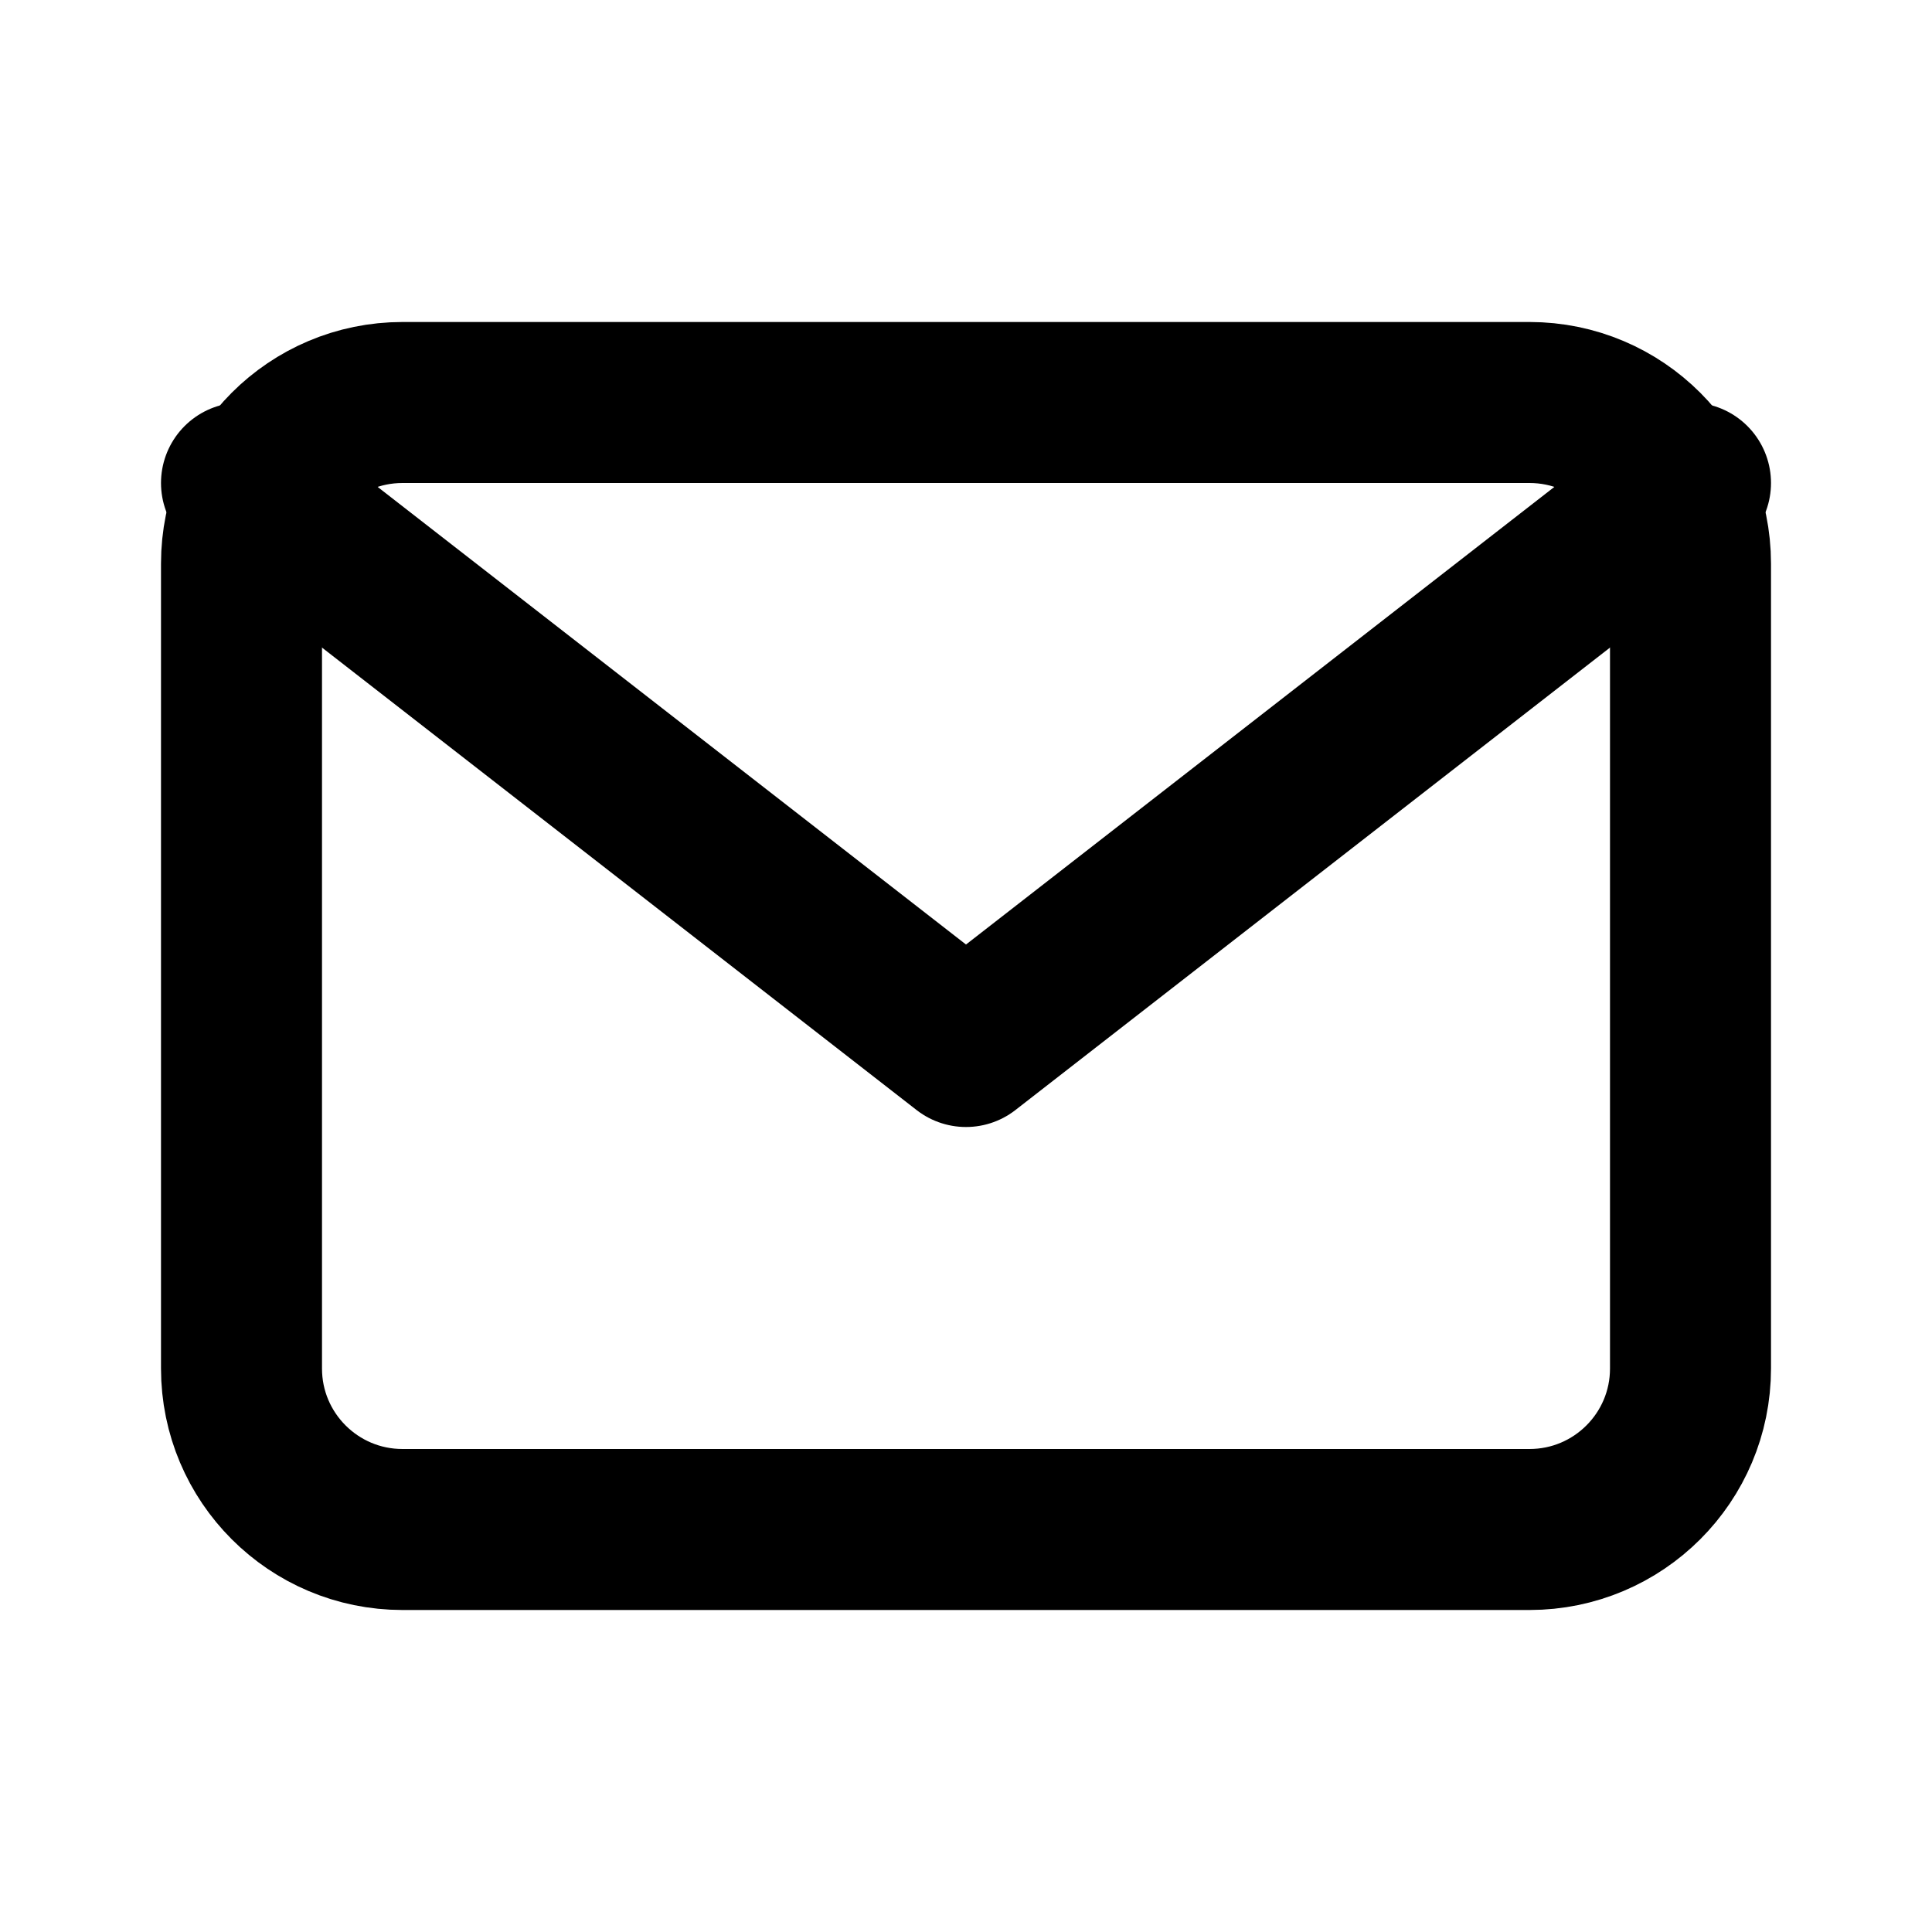
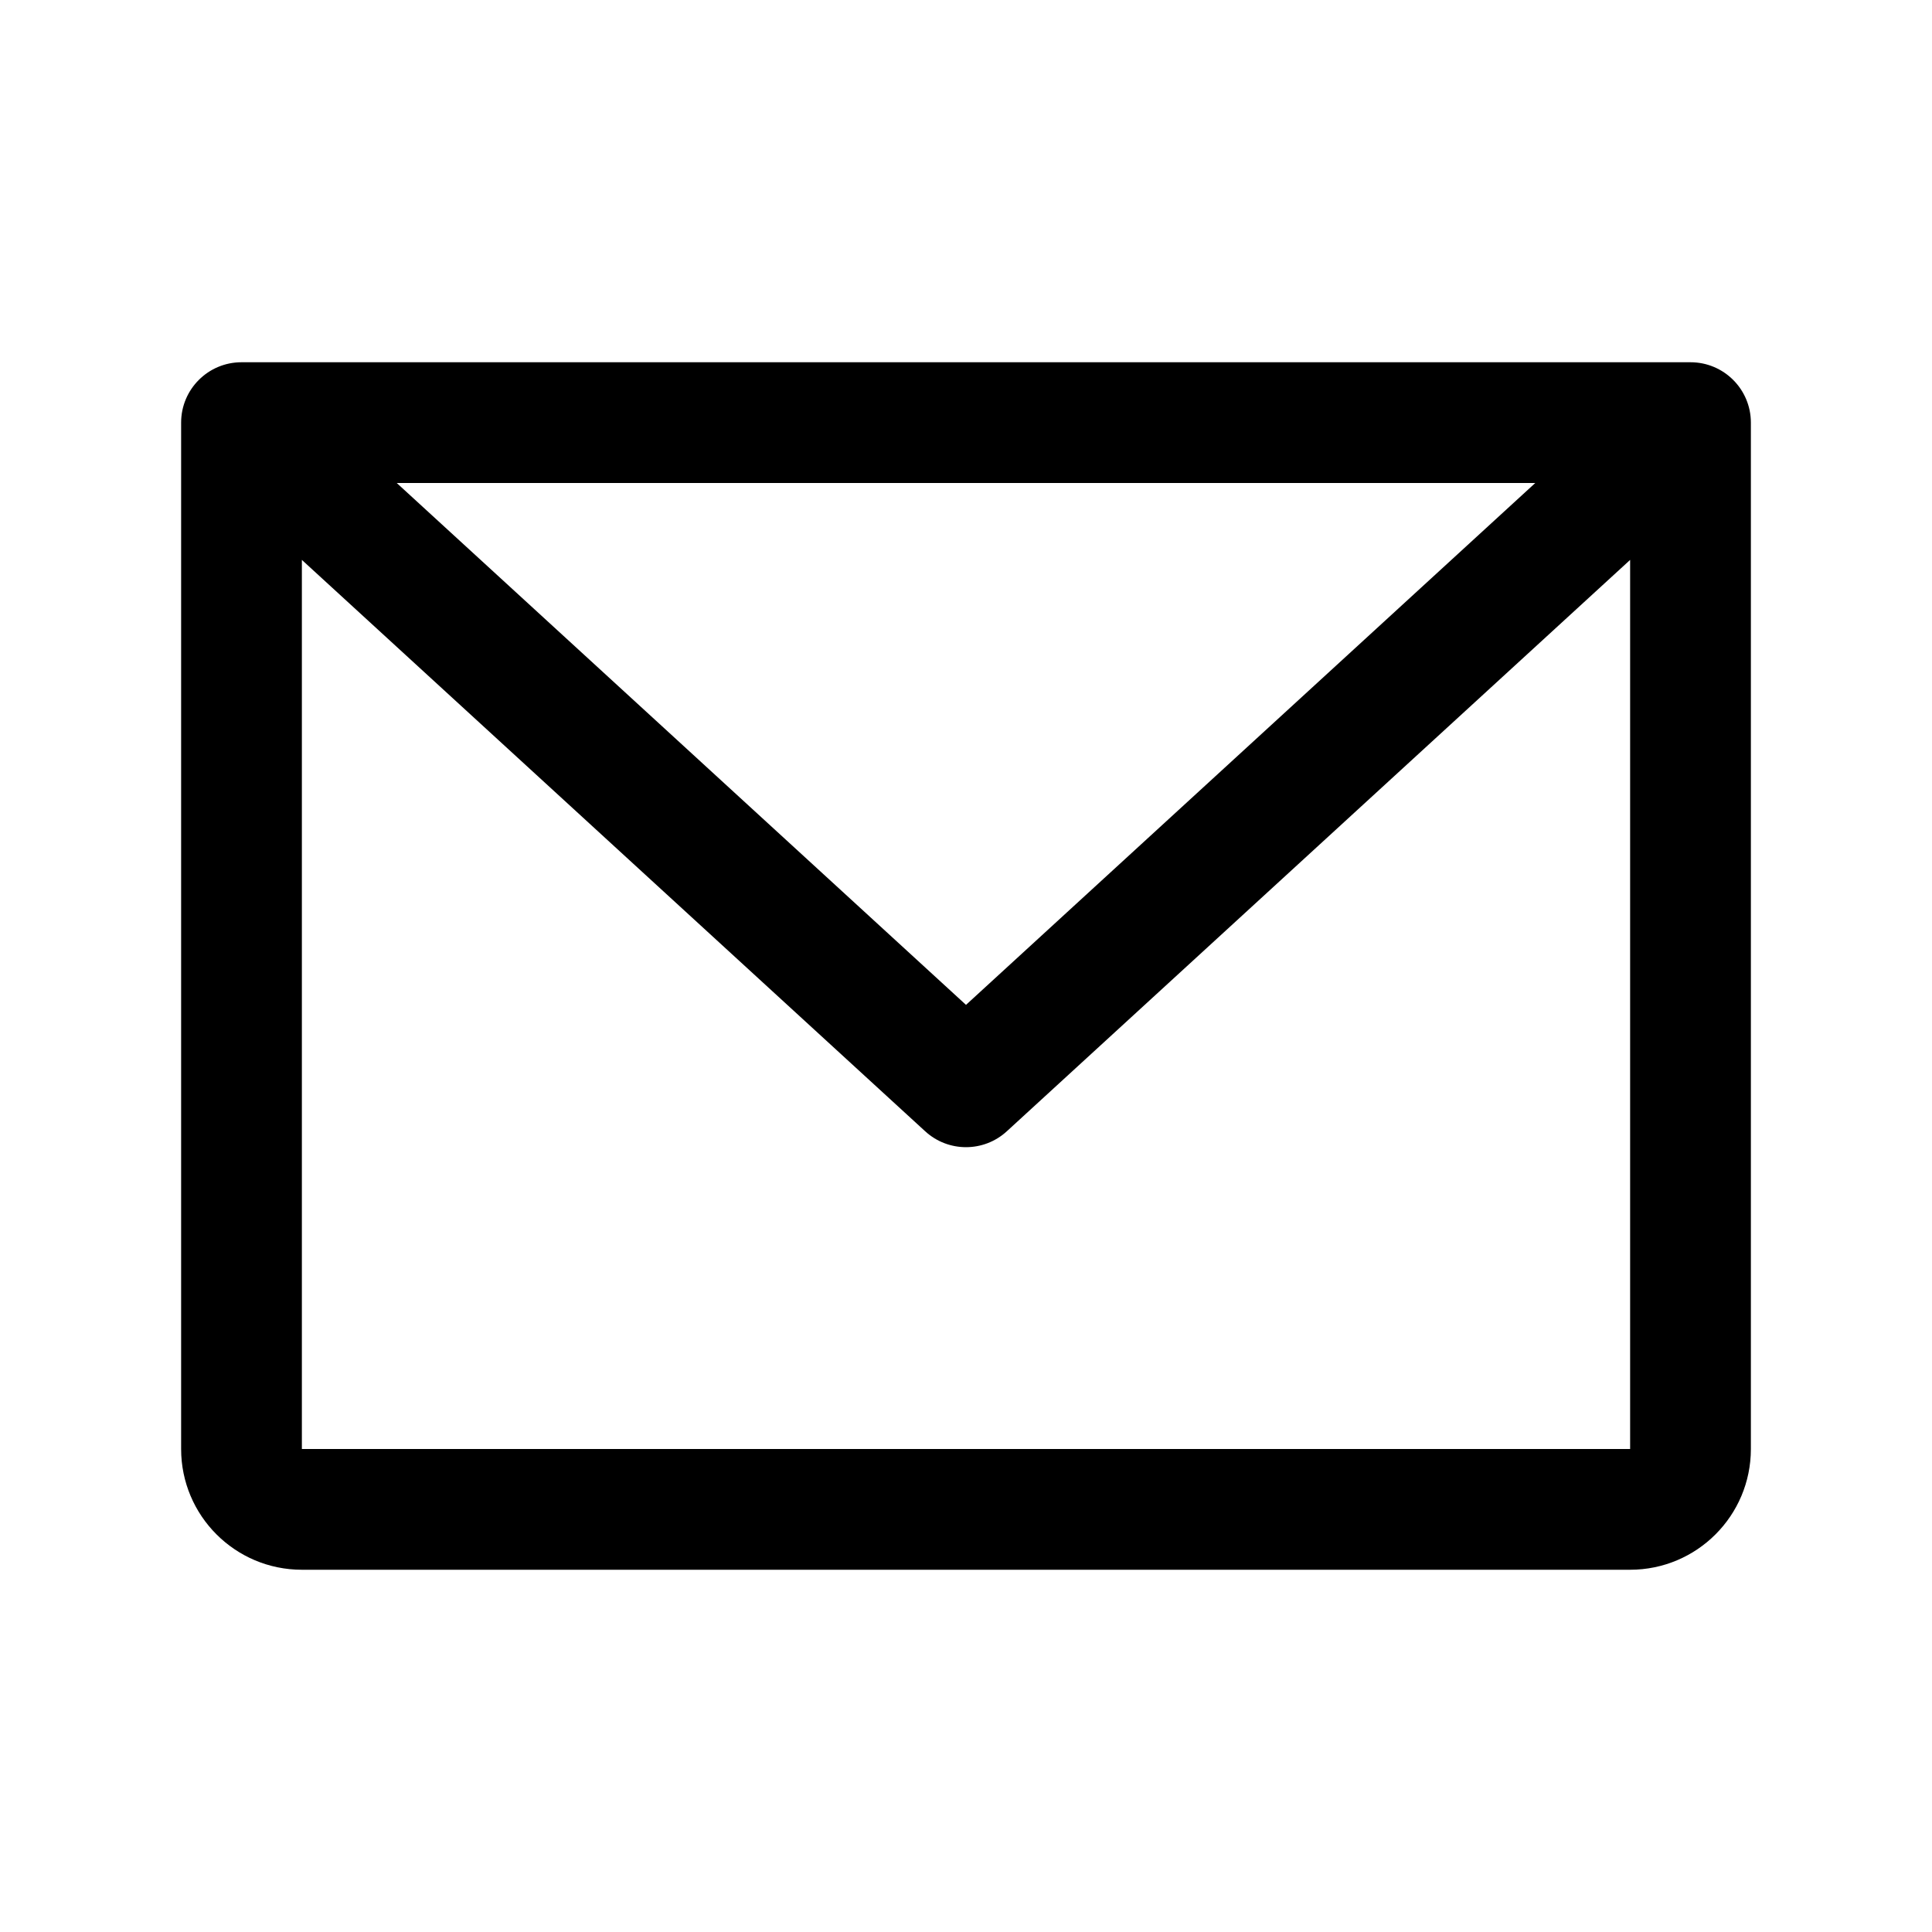
- <svg xmlns="http://www.w3.org/2000/svg" viewBox="0 0 24 24" fill="none" stroke="currentColor" stroke-width="2" stroke-linecap="round" stroke-linejoin="round">
-   <rect x="3" y="5" width="18" height="14" rx="2" />
-   <path d="m3 6 9 7 9-7" />
+ <svg xmlns="http://www.w3.org/2000/svg" viewBox="0 0 256 256" fill="currentColor">
+   <path d="M224,48H32a8,8,0,0,0-8,8V192a16,16,0,0,0,16,16H216a16,16,0,0,0,16-16V56A8,8,0,0,0,224,48ZM203.43,64,128,133.15,52.57,64ZM216,192H40V74.19l82.59,75.71a8,8,0,0,0,10.82,0L216,74.19V192Z" />
</svg>
